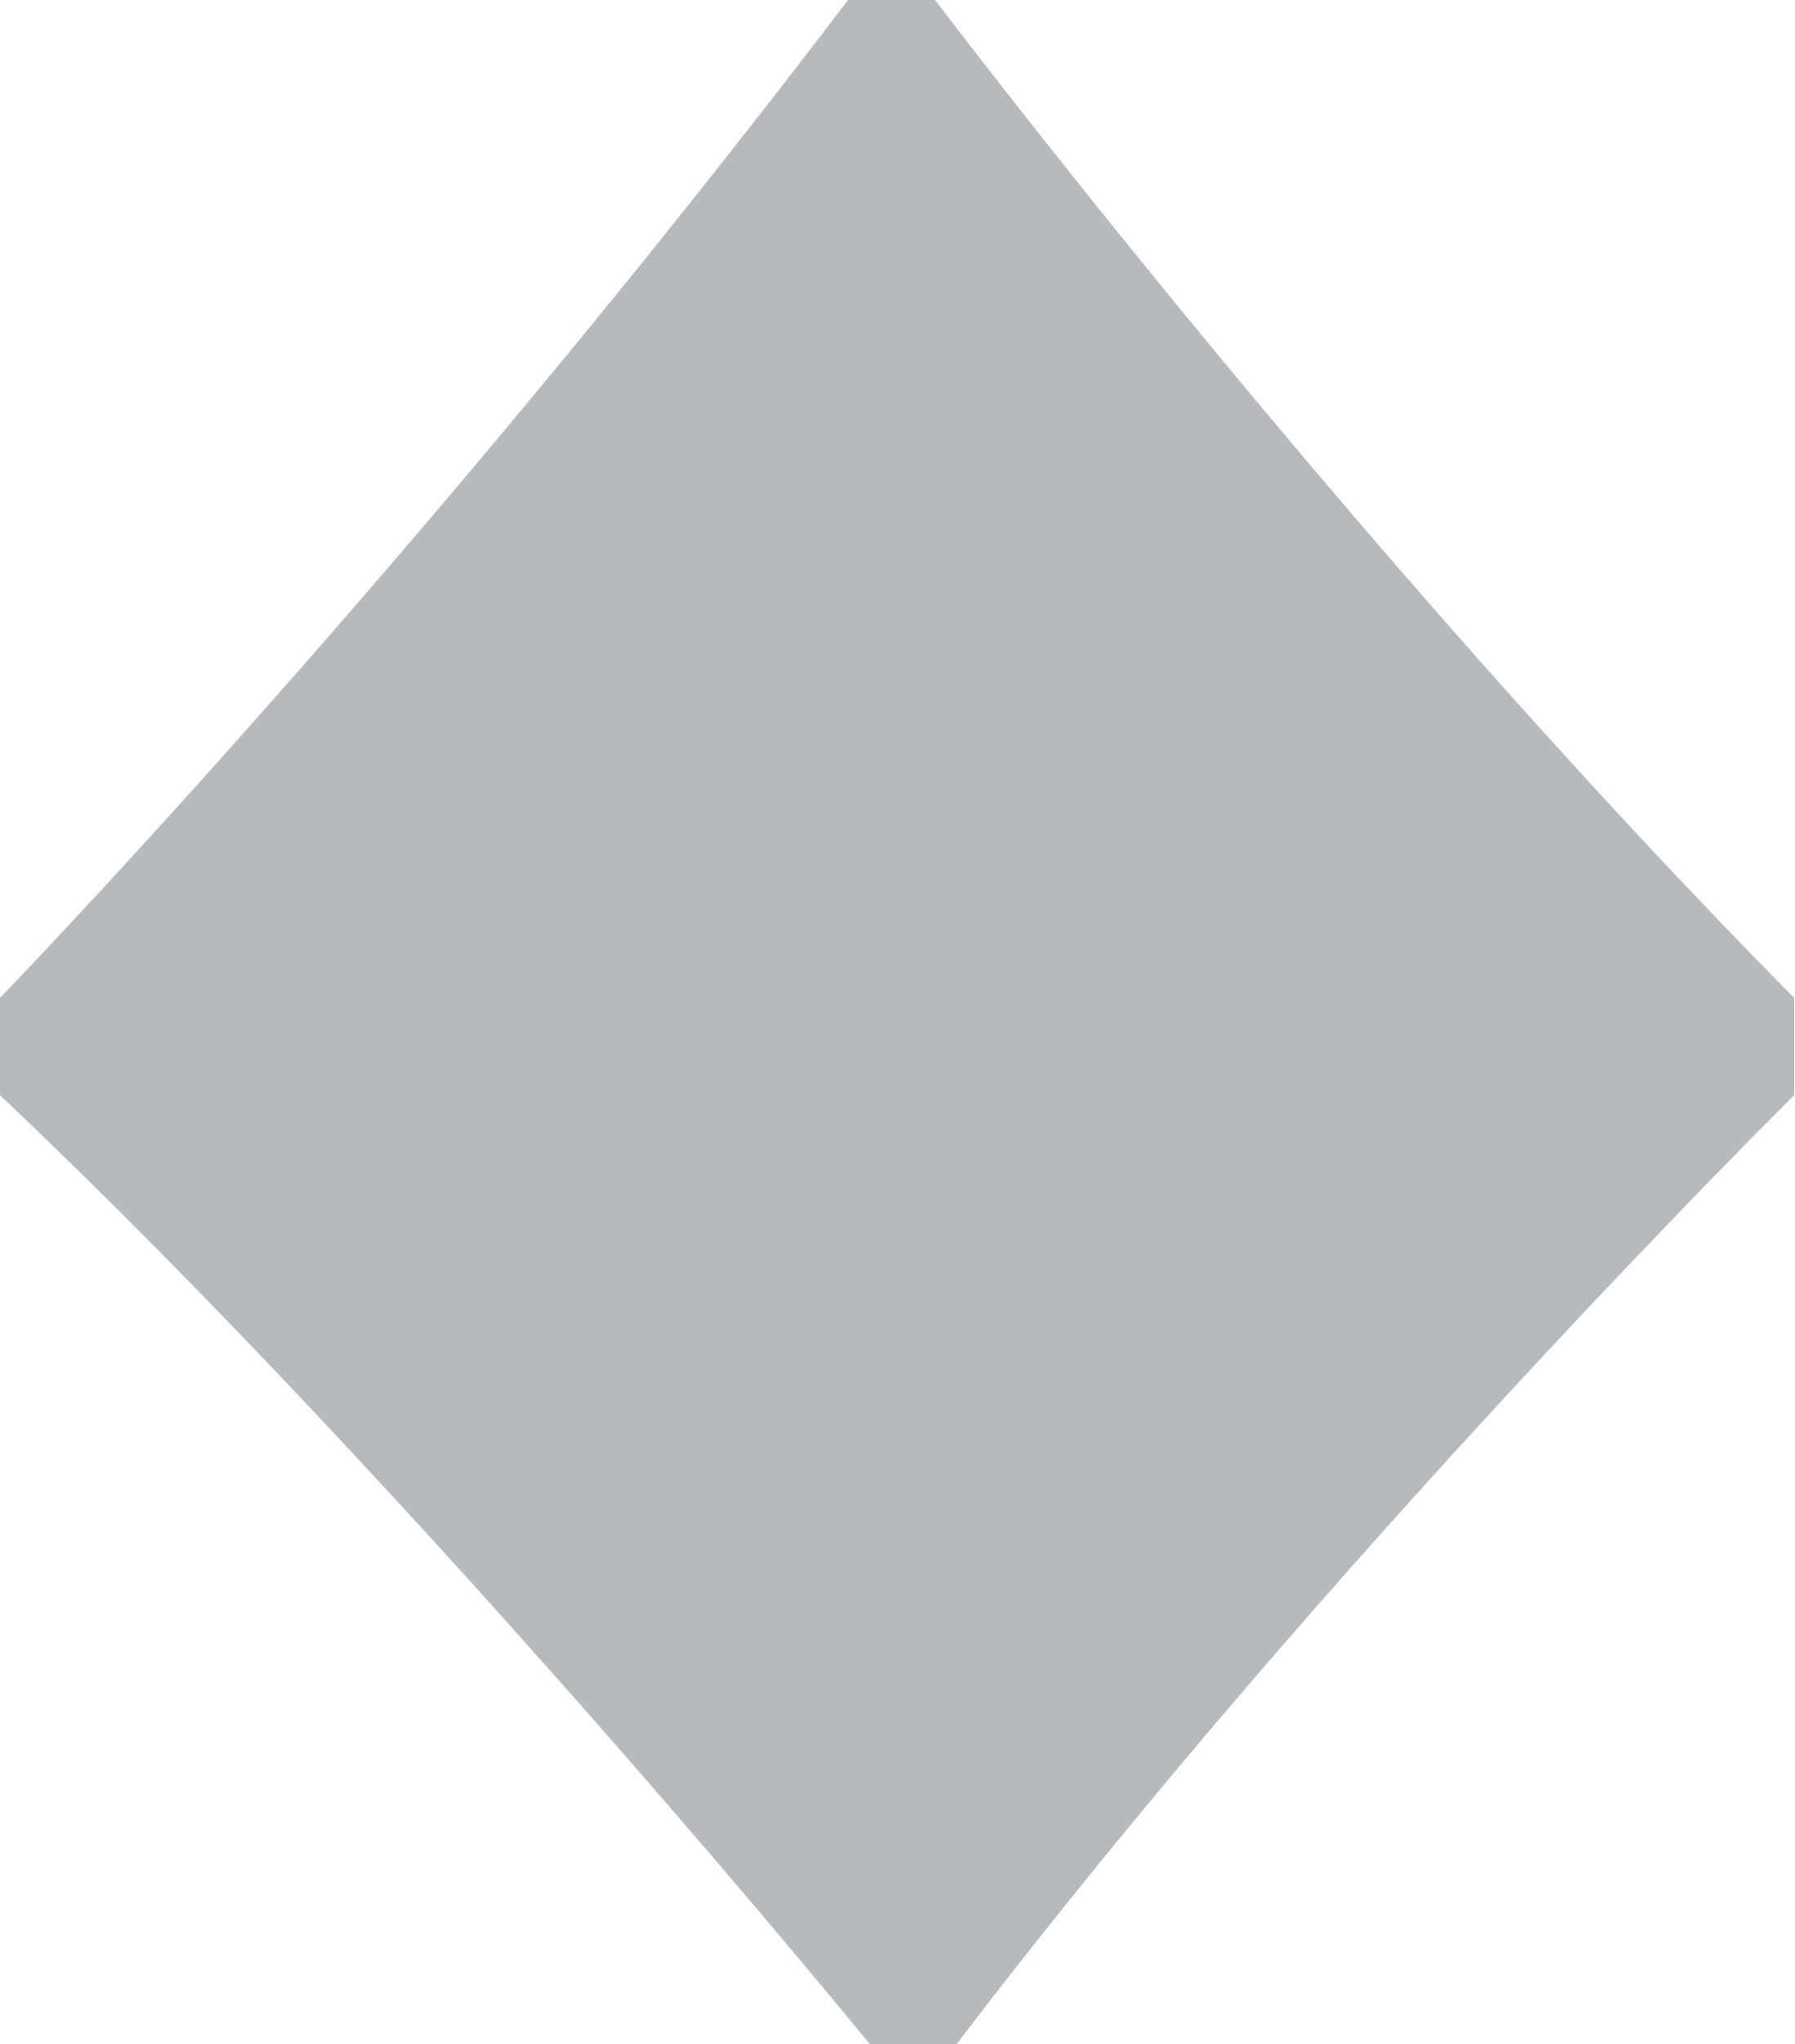
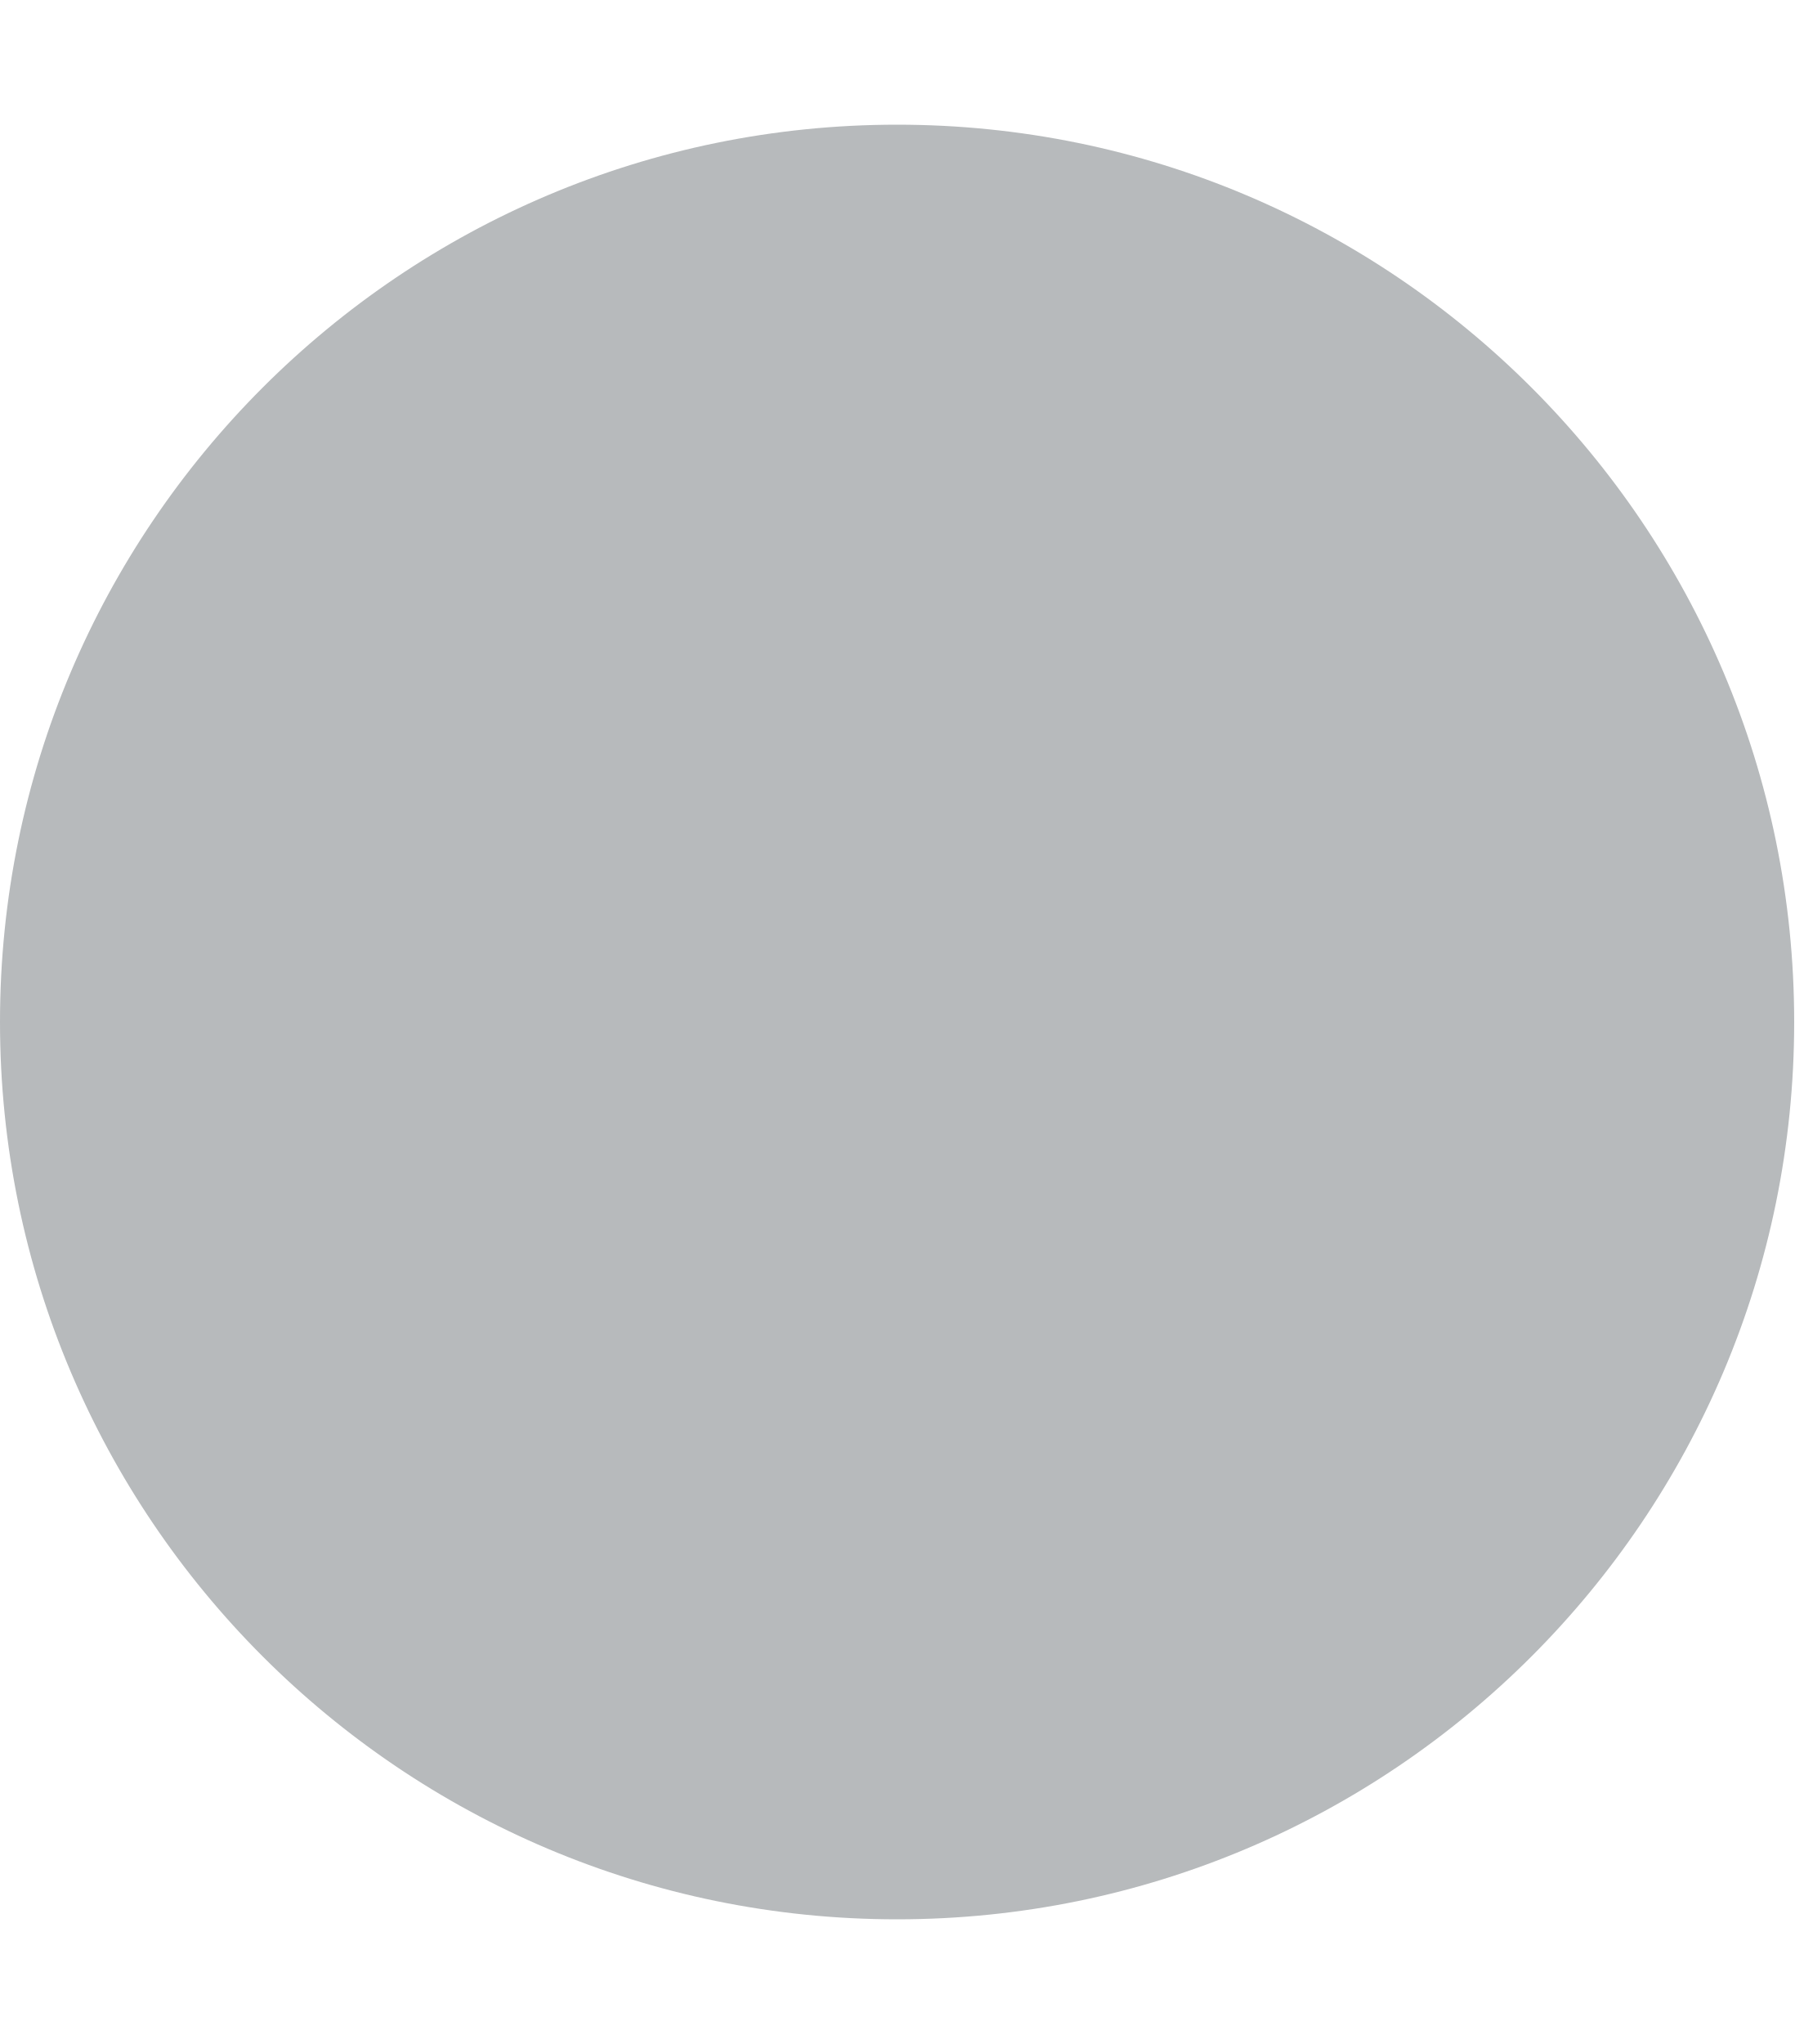
<svg xmlns="http://www.w3.org/2000/svg" id="icon" viewBox="0 0 43.9 50">
  <defs>
    <style>
      .cls-1 {
        fill: #b7babc;
      }
    </style>
  </defs>
-   <path class="cls-1" d="M23.41,50h-2.13S10.38,36.61,0,26.79v-2.38S10.11,13.99,20.75,0h2.13s10.11,13.39,21.02,24.41v2.38s-11.44,11.31-20.49,23.21Z" />
+   <circle class="cls-1" cx="21.95" cy="25" r="21.95" />
</svg>
